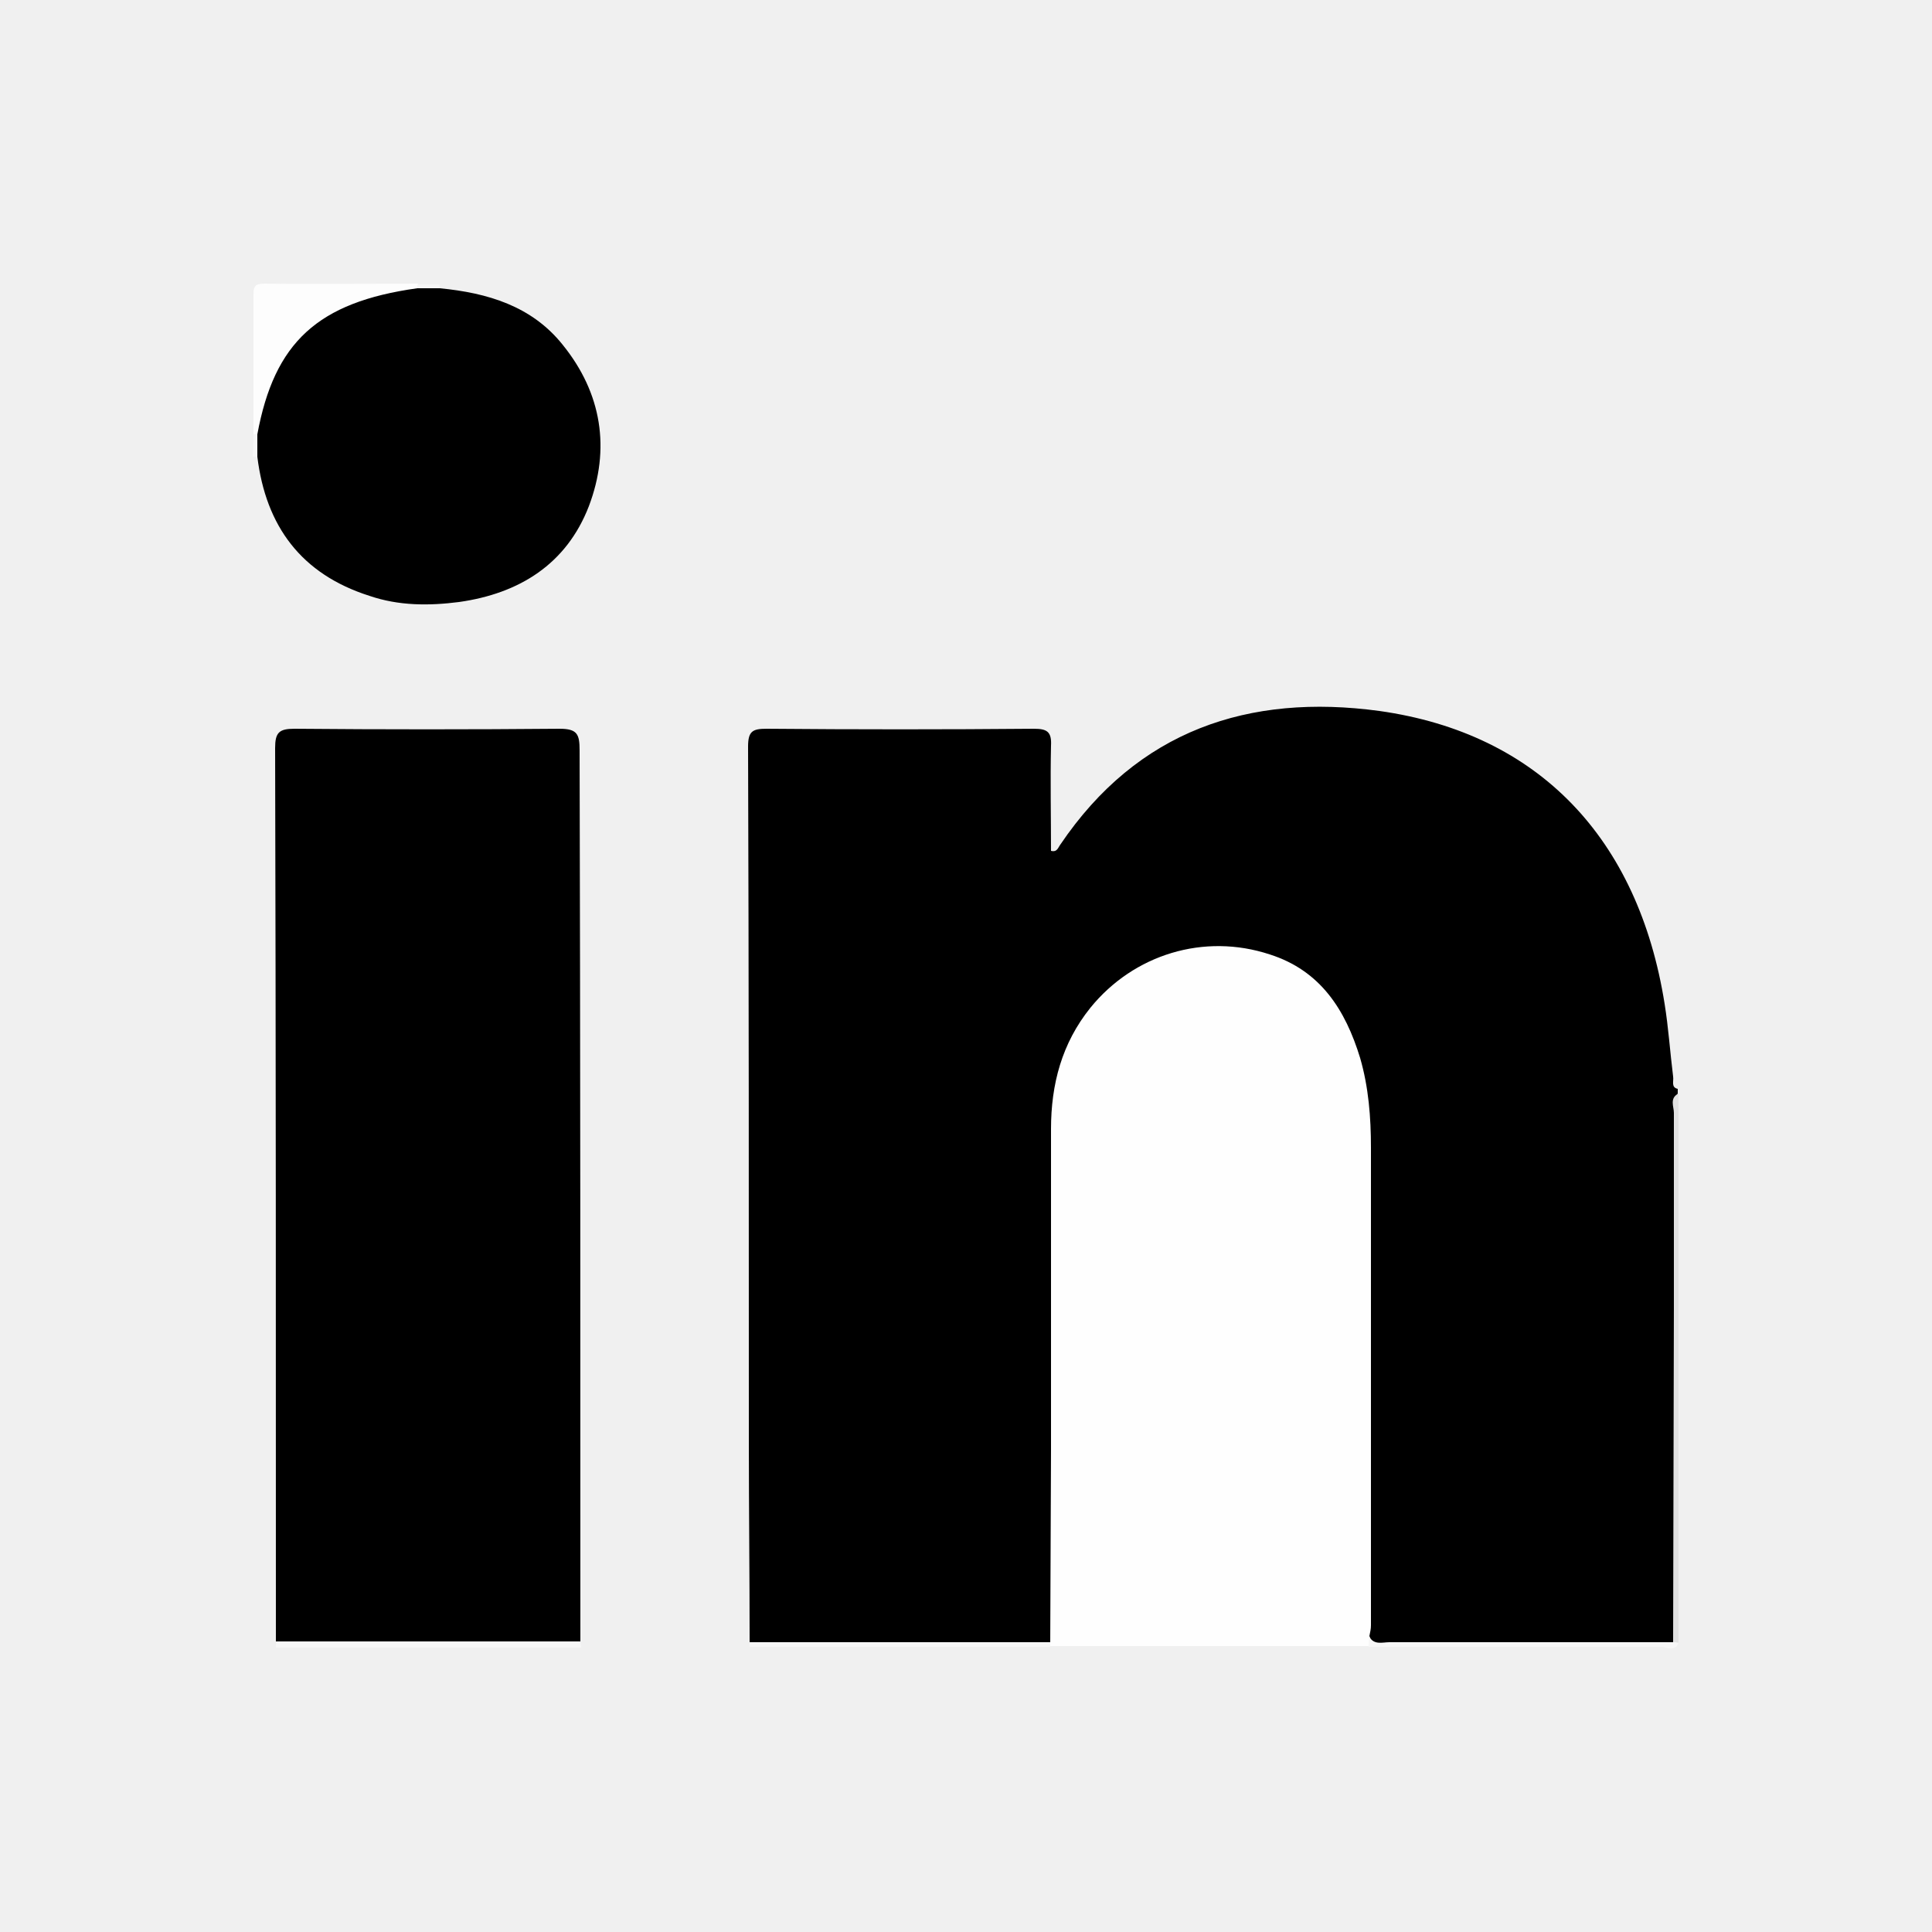
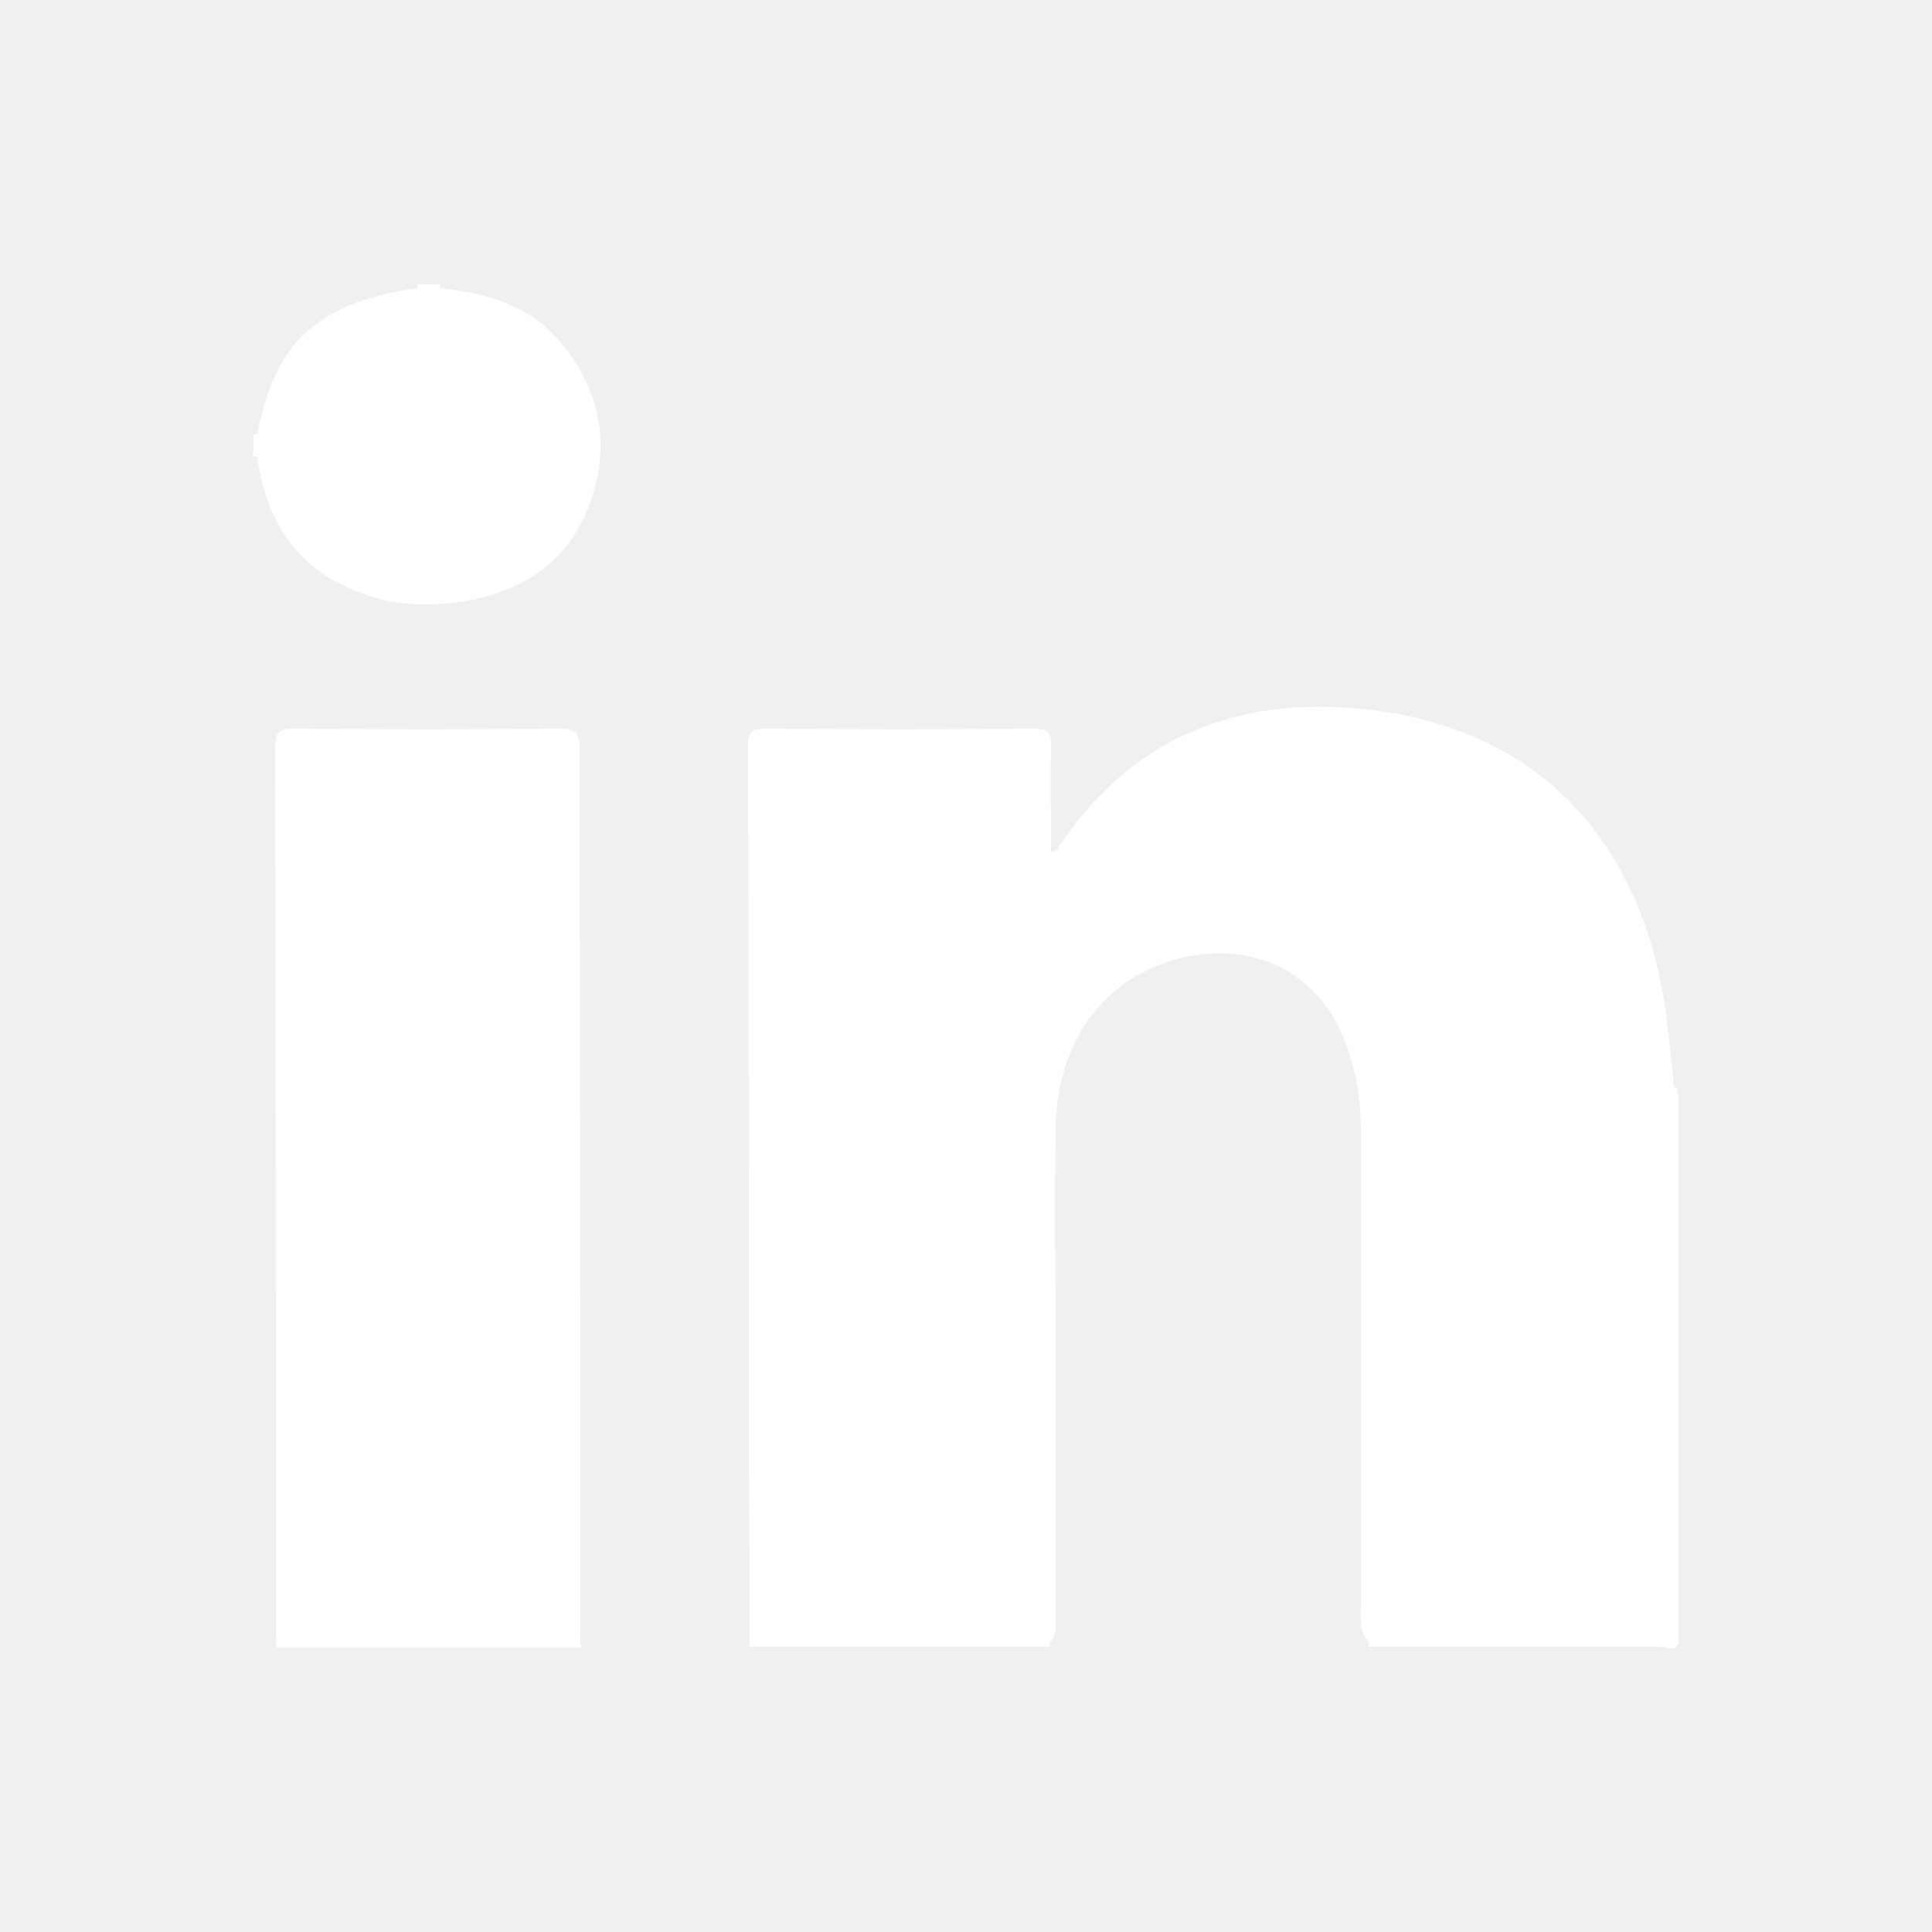
- <svg xmlns="http://www.w3.org/2000/svg" viewBox="-354 156 250 250" enable-background="new -354 156 250 250">
-   <style type="text/css">.st0{fill:#FEFEFE;} .st1{fill:#FDFDFD;} .st2{fill:#E2E2E2;} .st3{fill:#F7F7F7;} .st4{fill:#F6F6F6;}</style>
+ <svg xmlns="http://www.w3.org/2000/svg" version="1.1" id="Layer_1" x="0px" y="0px" viewBox="-270 182 250 250" enable-background="new -270 182 250 250" xml:space="preserve">
  <g id="EnjpRR.tif">
-     <path d="M-257 368.5c0-8.7-.1-17.4-.1-26 0-30 0-59.9-.1-89.9 0-2 .6-2.3 2.4-2.3 11.5.1 23.1.1 34.6 0 1.7 0 2.3.4 2.2 2.2-.1 4.5 0 9.1 0 13.6.8.2.9-.4 1.2-.8 10-14.8 24.4-19.6 41.3-17.3 20.6 2.9 33.5 16.5 36.9 37.9.5 3.1.7 6.2 1.1 9.4.1.6-.3 1.4.6 1.6v.6c-.6 1-.3 2.1-.3 3.1v64.8c0 1 .2 2.1-.2 3.1-.3.1-.5.3-.8.3h-37c-.7 0-1.3-.1-1.9-.5-1.1-1.4-.8-3.1-.8-4.7v-61.2c0-3.7-.5-7.2-1.7-10.7-3.2-9.4-11.5-14-21.3-11.8-10 2.3-16.4 10.7-16.5 22.2-.1 10.2 0 20.4 0 30.6v31.8c0 1.5.4 3.1-1 4.3l-37.4.1c-.3-.1-.8 0-1.2-.4z" />
-     <path class="st0" d="M-218.1 368.5l.1-24.9v-41.5c0-5.8 1.4-11.1 5.1-15.7 5.6-6.9 14.7-9.7 23.2-6.9 6.6 2.1 9.8 7.2 11.7 13.4 1.1 3.8 1.4 7.7 1.4 11.6v61.8c0 .5-.1.9-.2 1.4.2.5.3.9-.1 1.3h-41.2c-.2-.1-.3-.3-.2-.4l.2-.1z" />
-     <path class="st1" d="M-321.2 212.2v-18c0-1.2.2-1.5 1.5-1.5 6.6.1 13.2 0 19.8 0 .2.3.2.5 0 .8-1.2.8-2.5.8-3.8 1.1-8.2 1.9-13.8 6.6-15.6 15.2-.2.8-.4 1.7-1 2.4-.3.2-.6.2-.9 0z" />
-     <path class="st2" d="M-137.5 368.5l.1-43.1v-25.4c0-.8-.6-1.9.6-2.5v71c-.2.3-.5.3-.7 0z" />
-     <path class="st3" d="M-137.5 368.5c.2 0 .5 0 .7.1-.5 1.2-1.5.5-2.3.5h-37.8c0-.4 0-.9.1-1.3.6 1.1 1.7.7 2.6.7h36.7zM-278.9 368.4l.1.8h-39.5c0-.2 0-.5.1-.7 1.1-.9 2.3-.8 3.5-.8h32.3c1.2 0 2.4-.2 3.5.7zM-218.1 368.5v.6h-38.9v-.6h38.9z" />
-     <path class="st4" d="M-300 193.3v-.5h2.9v.5c-1 .9-1.9.9-2.9 0zM-321.2 212.2h.5c.9 1 .9 1.9 0 2.9h-.6c.1-1 .1-1.9.1-2.9z" />
-     <path d="M-278.9 368.4h-39.4c0-38.5 0-77.1-.1-115.6 0-2 .5-2.5 2.5-2.5 11.4.1 22.9.1 34.3 0 2.3 0 2.6.7 2.6 2.8.1 38.4.1 76.8.1 115.3zM-320.7 215.1v-2.9c2.2-11.9 7.8-17.1 20.7-18.9h2.9c6.2.6 11.9 2.3 15.9 7.3 5.1 6.3 6.2 13.5 3.4 20.9-2.9 7.5-9 11.3-16.8 12.4-3.9.5-7.8.5-11.6-.8-8.8-2.8-13.4-9-14.5-18z" />
+     <path fill="#FFFFFF" d="M-173,394.5c0-8.7-0.1-17.4-0.1-26c0-30,0-59.9-0.1-89.9c0-2,0.6-2.3,2.4-2.3c11.5,0.1,23.1,0.1,34.6,0   c1.7,0,2.3,0.4,2.2,2.2c-0.1,4.5,0,9.1,0,13.6c0.8,0.2,0.9-0.4,1.2-0.8c10-14.8,24.4-19.6,41.3-17.3c20.6,2.9,33.5,16.5,36.9,37.9   c0.5,3.1,0.7,6.2,1.1,9.4c0.1,0.6-0.3,1.4,0.6,1.6v0.6c-0.6,1-0.3,2.1-0.3,3.1v64.8c0,1,0.2,2.1-0.2,3.1c-0.3,0.1-0.5,0.3-0.8,0.3   h-37c-0.7,0-1.3-0.1-1.9-0.5c-1.1-1.4-0.8-3.1-0.8-4.7v-61.2c0-3.7-0.5-7.2-1.7-10.7c-3.2-9.4-11.5-14-21.3-11.8   c-10,2.3-16.4,10.7-16.5,22.2c-0.1,10.2,0,20.4,0,30.6v31.8c0,1.5,0.4,3.1-1,4.3l-37.4,0.1C-172,394.8-172.5,394.9-173,394.5z" />
+     <path fill="#FFFFFF" d="M-53.5,394.5l0.1-43.1V326c0-0.8-0.6-1.9,0.6-2.5v71C-53,394.8-53.2,394.8-53.5,394.5L-53.5,394.5z" />
+     <path fill="#FFFFFF" d="M-53.5,394.5c0.2,0,0.5,0,0.7,0.1c-0.5,1.2-1.5,0.5-2.3,0.5h-37.8c0-0.4,0-0.9,0.1-1.3   c0.6,1.1,1.7,0.7,2.6,0.7H-53.5L-53.5,394.5z M-194.9,394.4l0.1,0.8h-39.5c0-0.2,0-0.5,0.1-0.7c1.1-0.9,2.3-0.8,3.5-0.8h32.3   C-197.2,393.7-196,393.5-194.9,394.4z M-134.1,394.5v0.6H-173v-0.6H-134.1z" />
+     <path fill="#FFFFFF" d="M-216,219.3v-0.5h2.9v0.5C-214,220.2-215,220.2-216,219.3z M-237.2,238.2h0.5c0.9,1,0.9,1.9,0,2.9h-0.6   C-237.2,240.1-237.2,239.2-237.2,238.2z" />
+     <path fill="#FFFFFF" d="M-194.9,394.4h-39.4c0-38.5,0-77.1-0.1-115.6c0-2,0.5-2.5,2.5-2.5c11.4,0.1,22.9,0.1,34.3,0   c2.3,0,2.6,0.7,2.6,2.8C-194.9,317.5-194.9,355.9-194.9,394.4z M-236.7,241.1v-2.9c2.2-11.9,7.8-17.1,20.7-18.9h2.9   c6.2,0.6,11.9,2.3,15.9,7.3c5.1,6.3,6.2,13.5,3.4,20.9c-2.9,7.5-9,11.3-16.8,12.4c-3.9,0.5-7.8,0.5-11.6-0.8   C-231,256.3-235.5,250.1-236.7,241.1z" />
  </g>
</svg>
